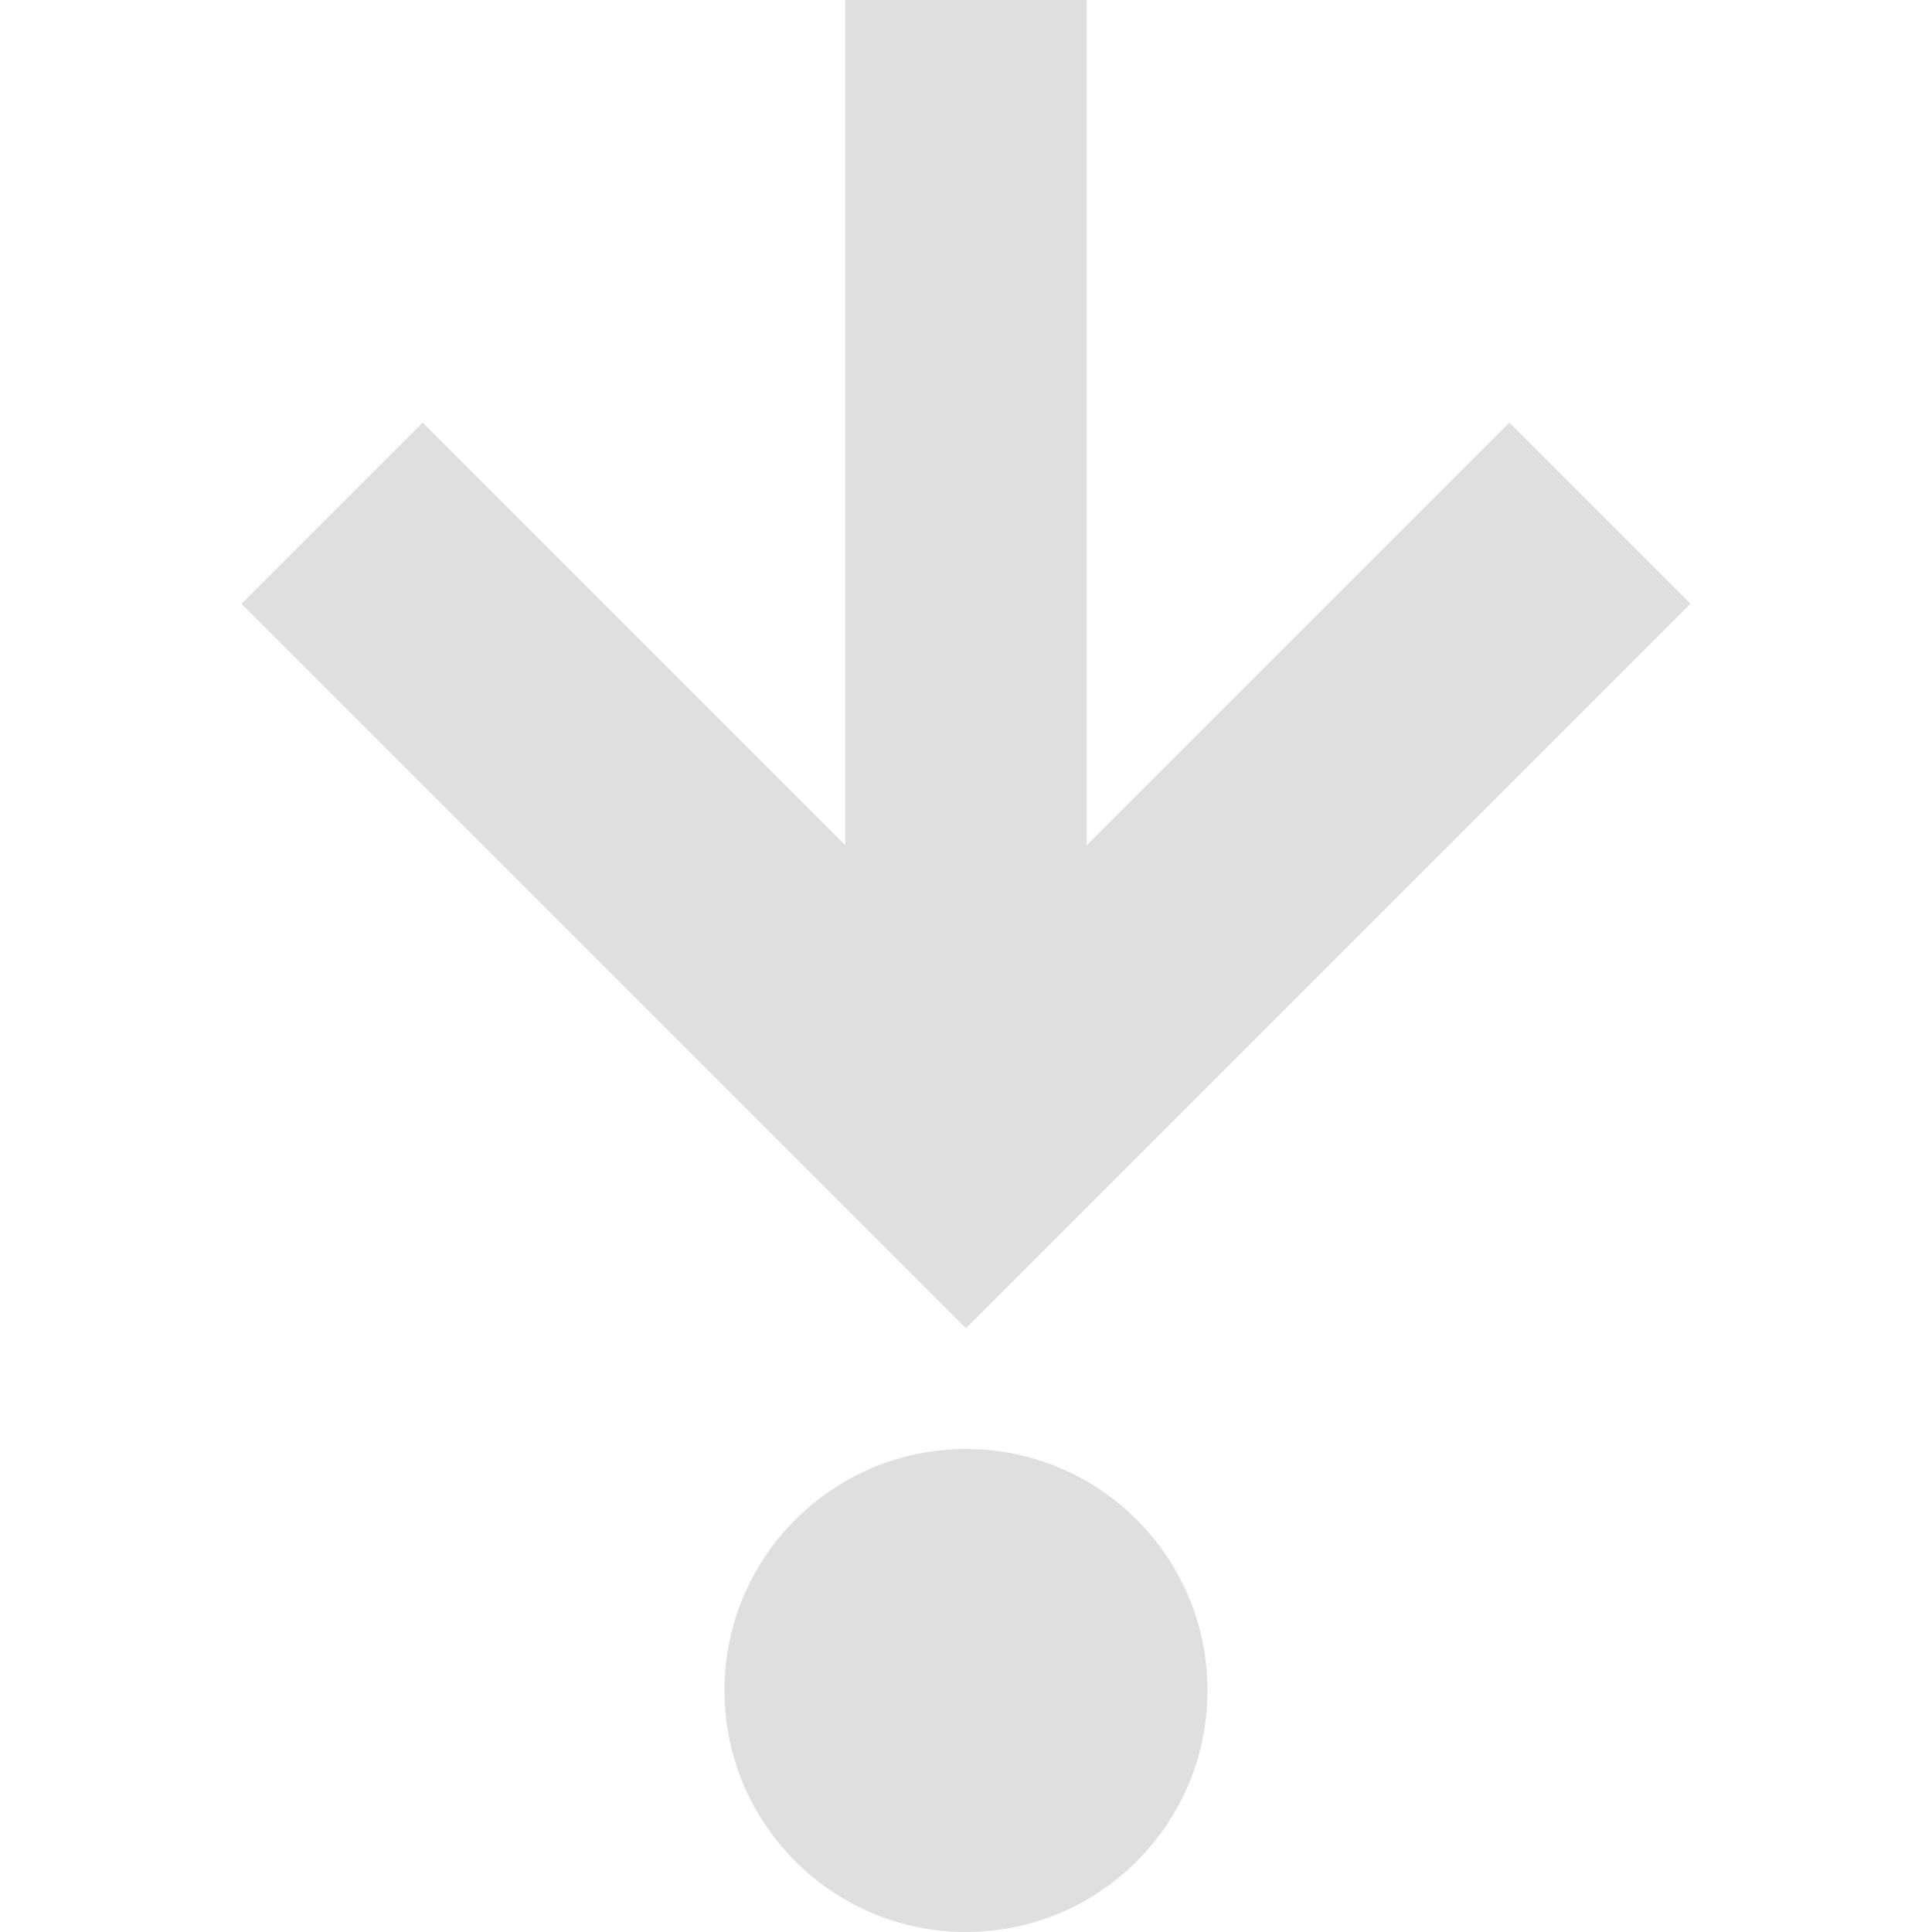
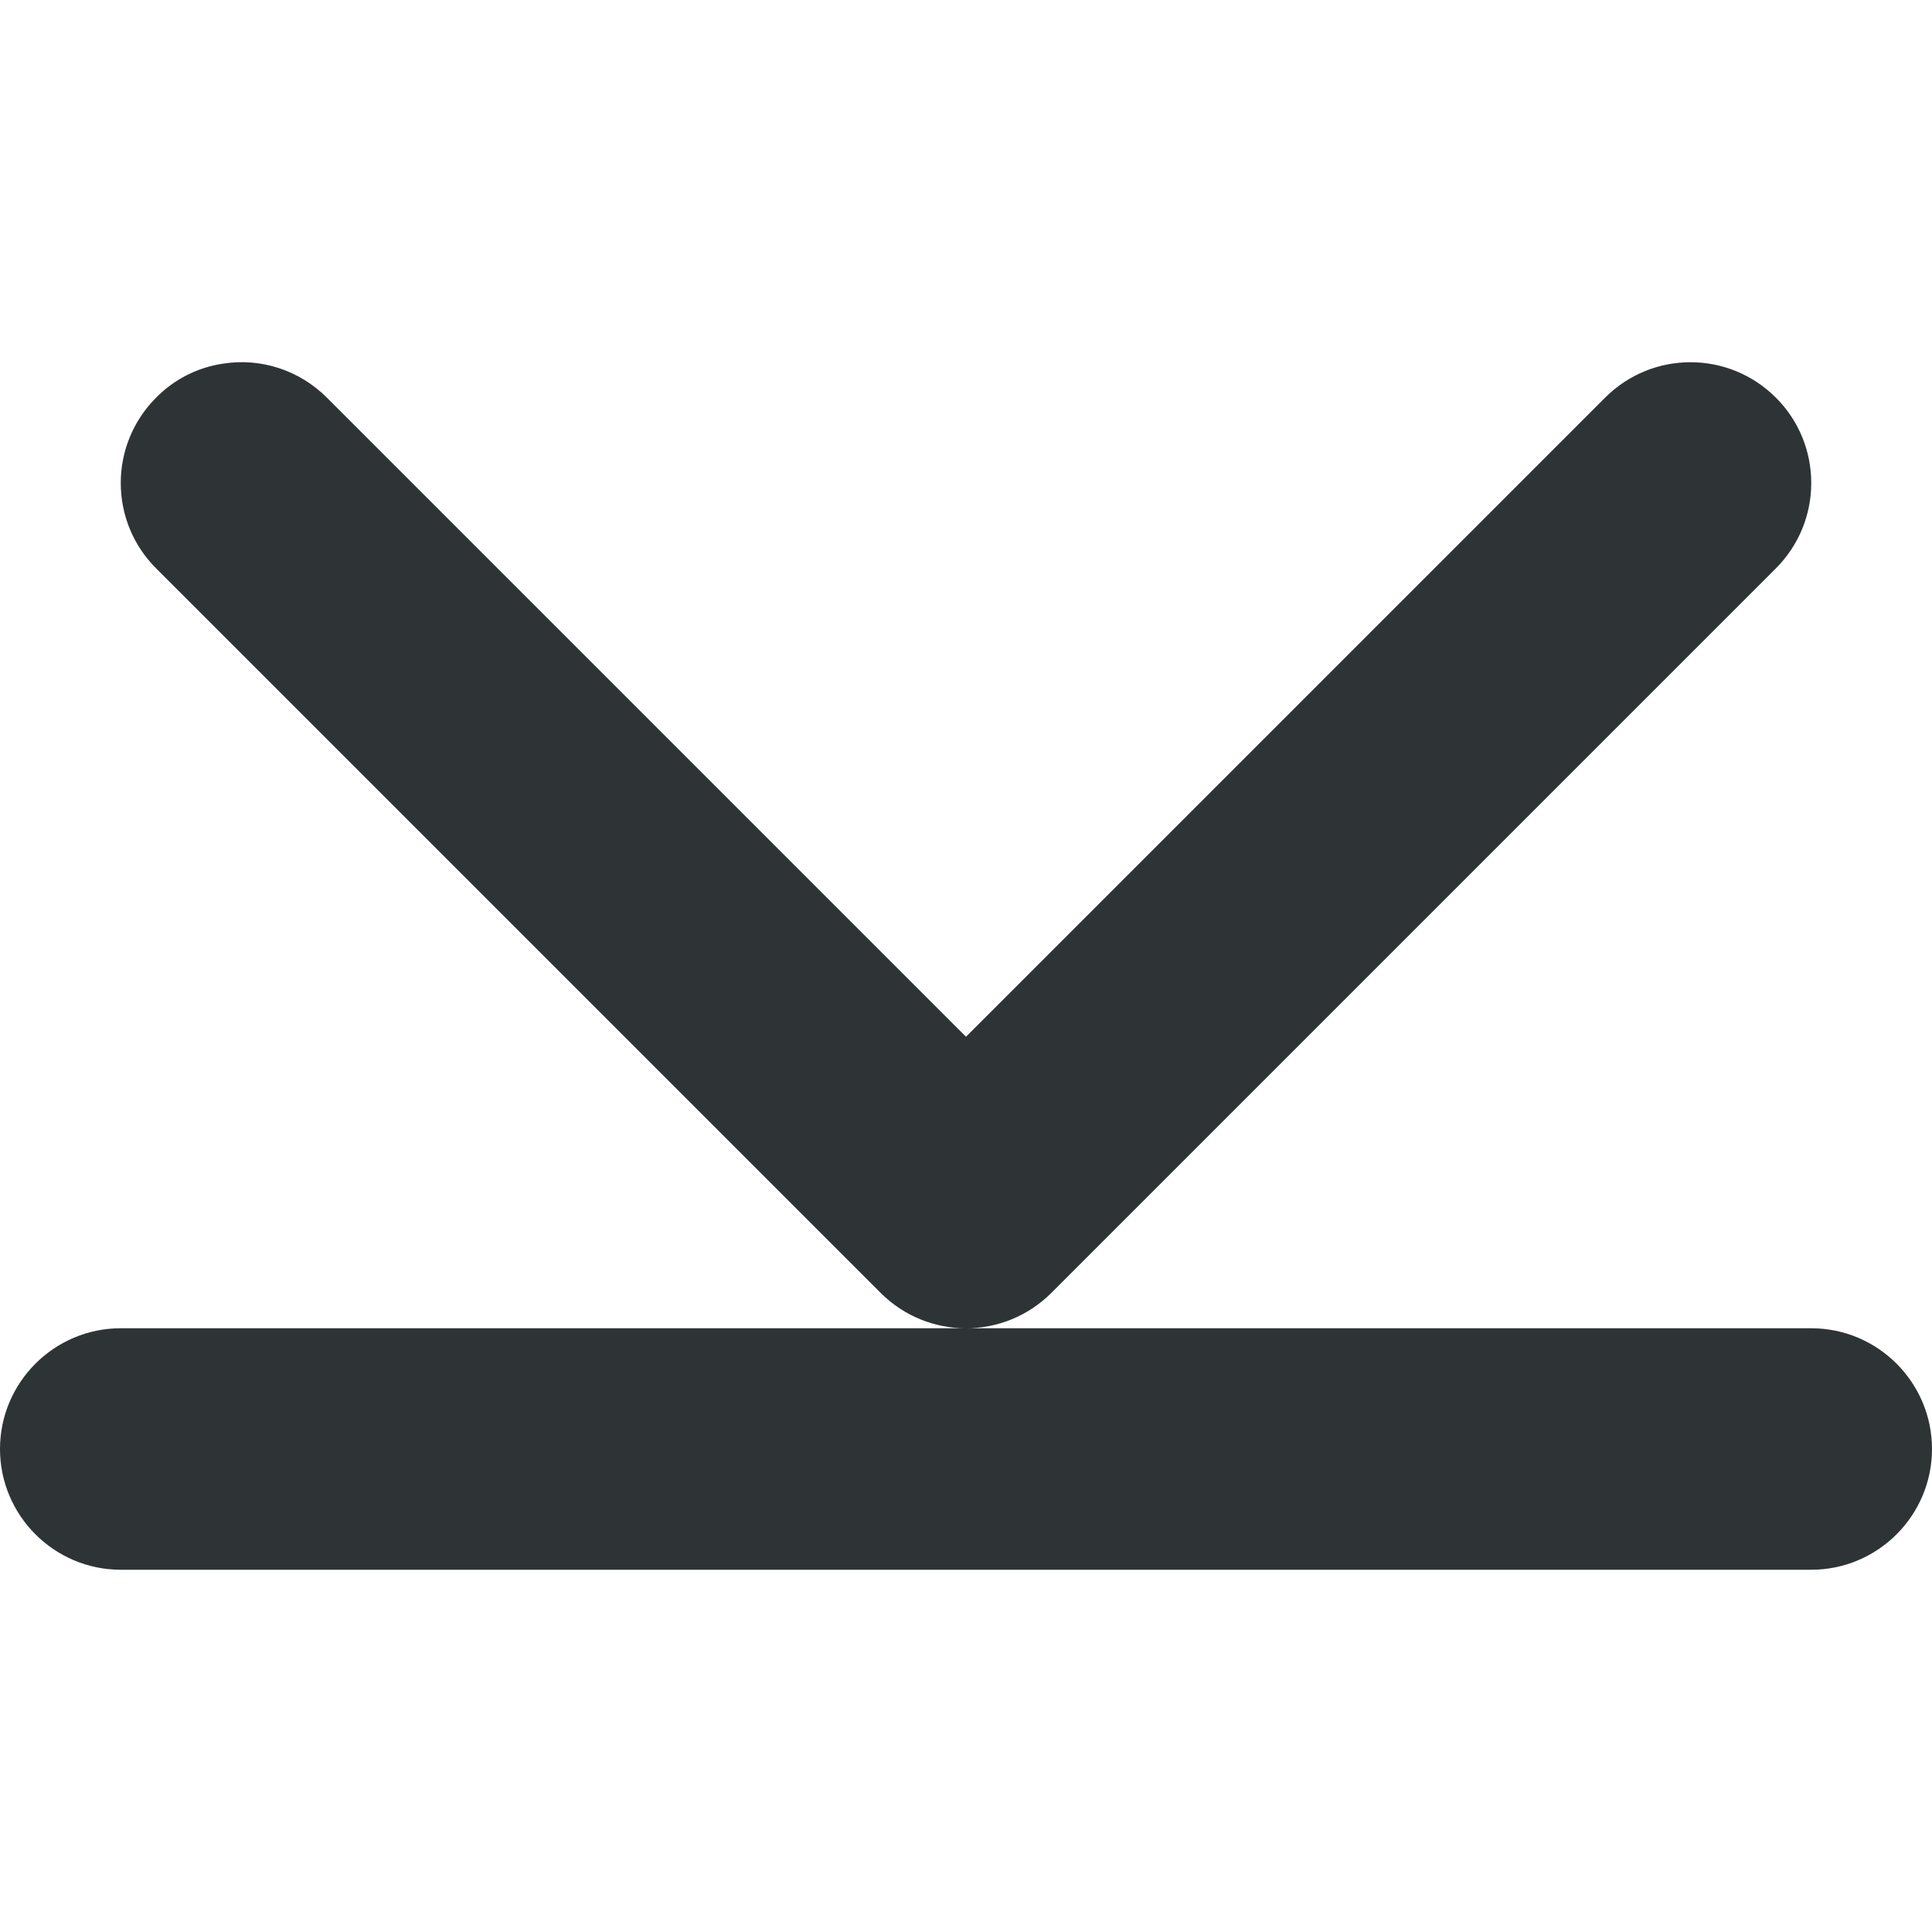
- <svg xmlns="http://www.w3.org/2000/svg" width="16" height="16" version="1.1">
-   <path style="fill:#dfdfdf" d="M 10,14 A 2,2 0 0 1 8,16 2,2 0 0 1 6,14 2,2 0 0 1 8,12 2,2 0 0 1 10,14 Z" />
-   <path style="fill:#dfdfdf" d="M 7,0 V 7 L 3.5,3.5 2,5 8,11 14,5 12.5,3.5 9,7 V 0 Z" />
+ <svg xmlns="http://www.w3.org/2000/svg" height="16px" viewBox="0 0 16 16" width="16px">
+   <path d="m 1.844 3.012 c -0.207 0.031 -0.402 0.129 -0.551 0.281 c -0.188 0.188 -0.293 0.441 -0.293 0.707 s 0.105 0.52 0.293 0.707 l 6 6 c 0.391 0.391 1.023 0.391 1.414 0 l 6 -6 c 0.188 -0.188 0.293 -0.441 0.293 -0.707 s -0.105 -0.52 -0.293 -0.707 c -0.391 -0.391 -1.023 -0.391 -1.414 0 l -5.293 5.293 l -5.293 -5.293 c -0.227 -0.227 -0.547 -0.332 -0.863 -0.281 z m -0.844 7.988 c -0.551 0 -1 0.449 -1 1 s 0.449 1 1 1 h 14 c 0.551 0 1 -0.449 1 -1 s -0.449 -1 -1 -1 z m 0 0" fill="#2e3436" />
</svg>
